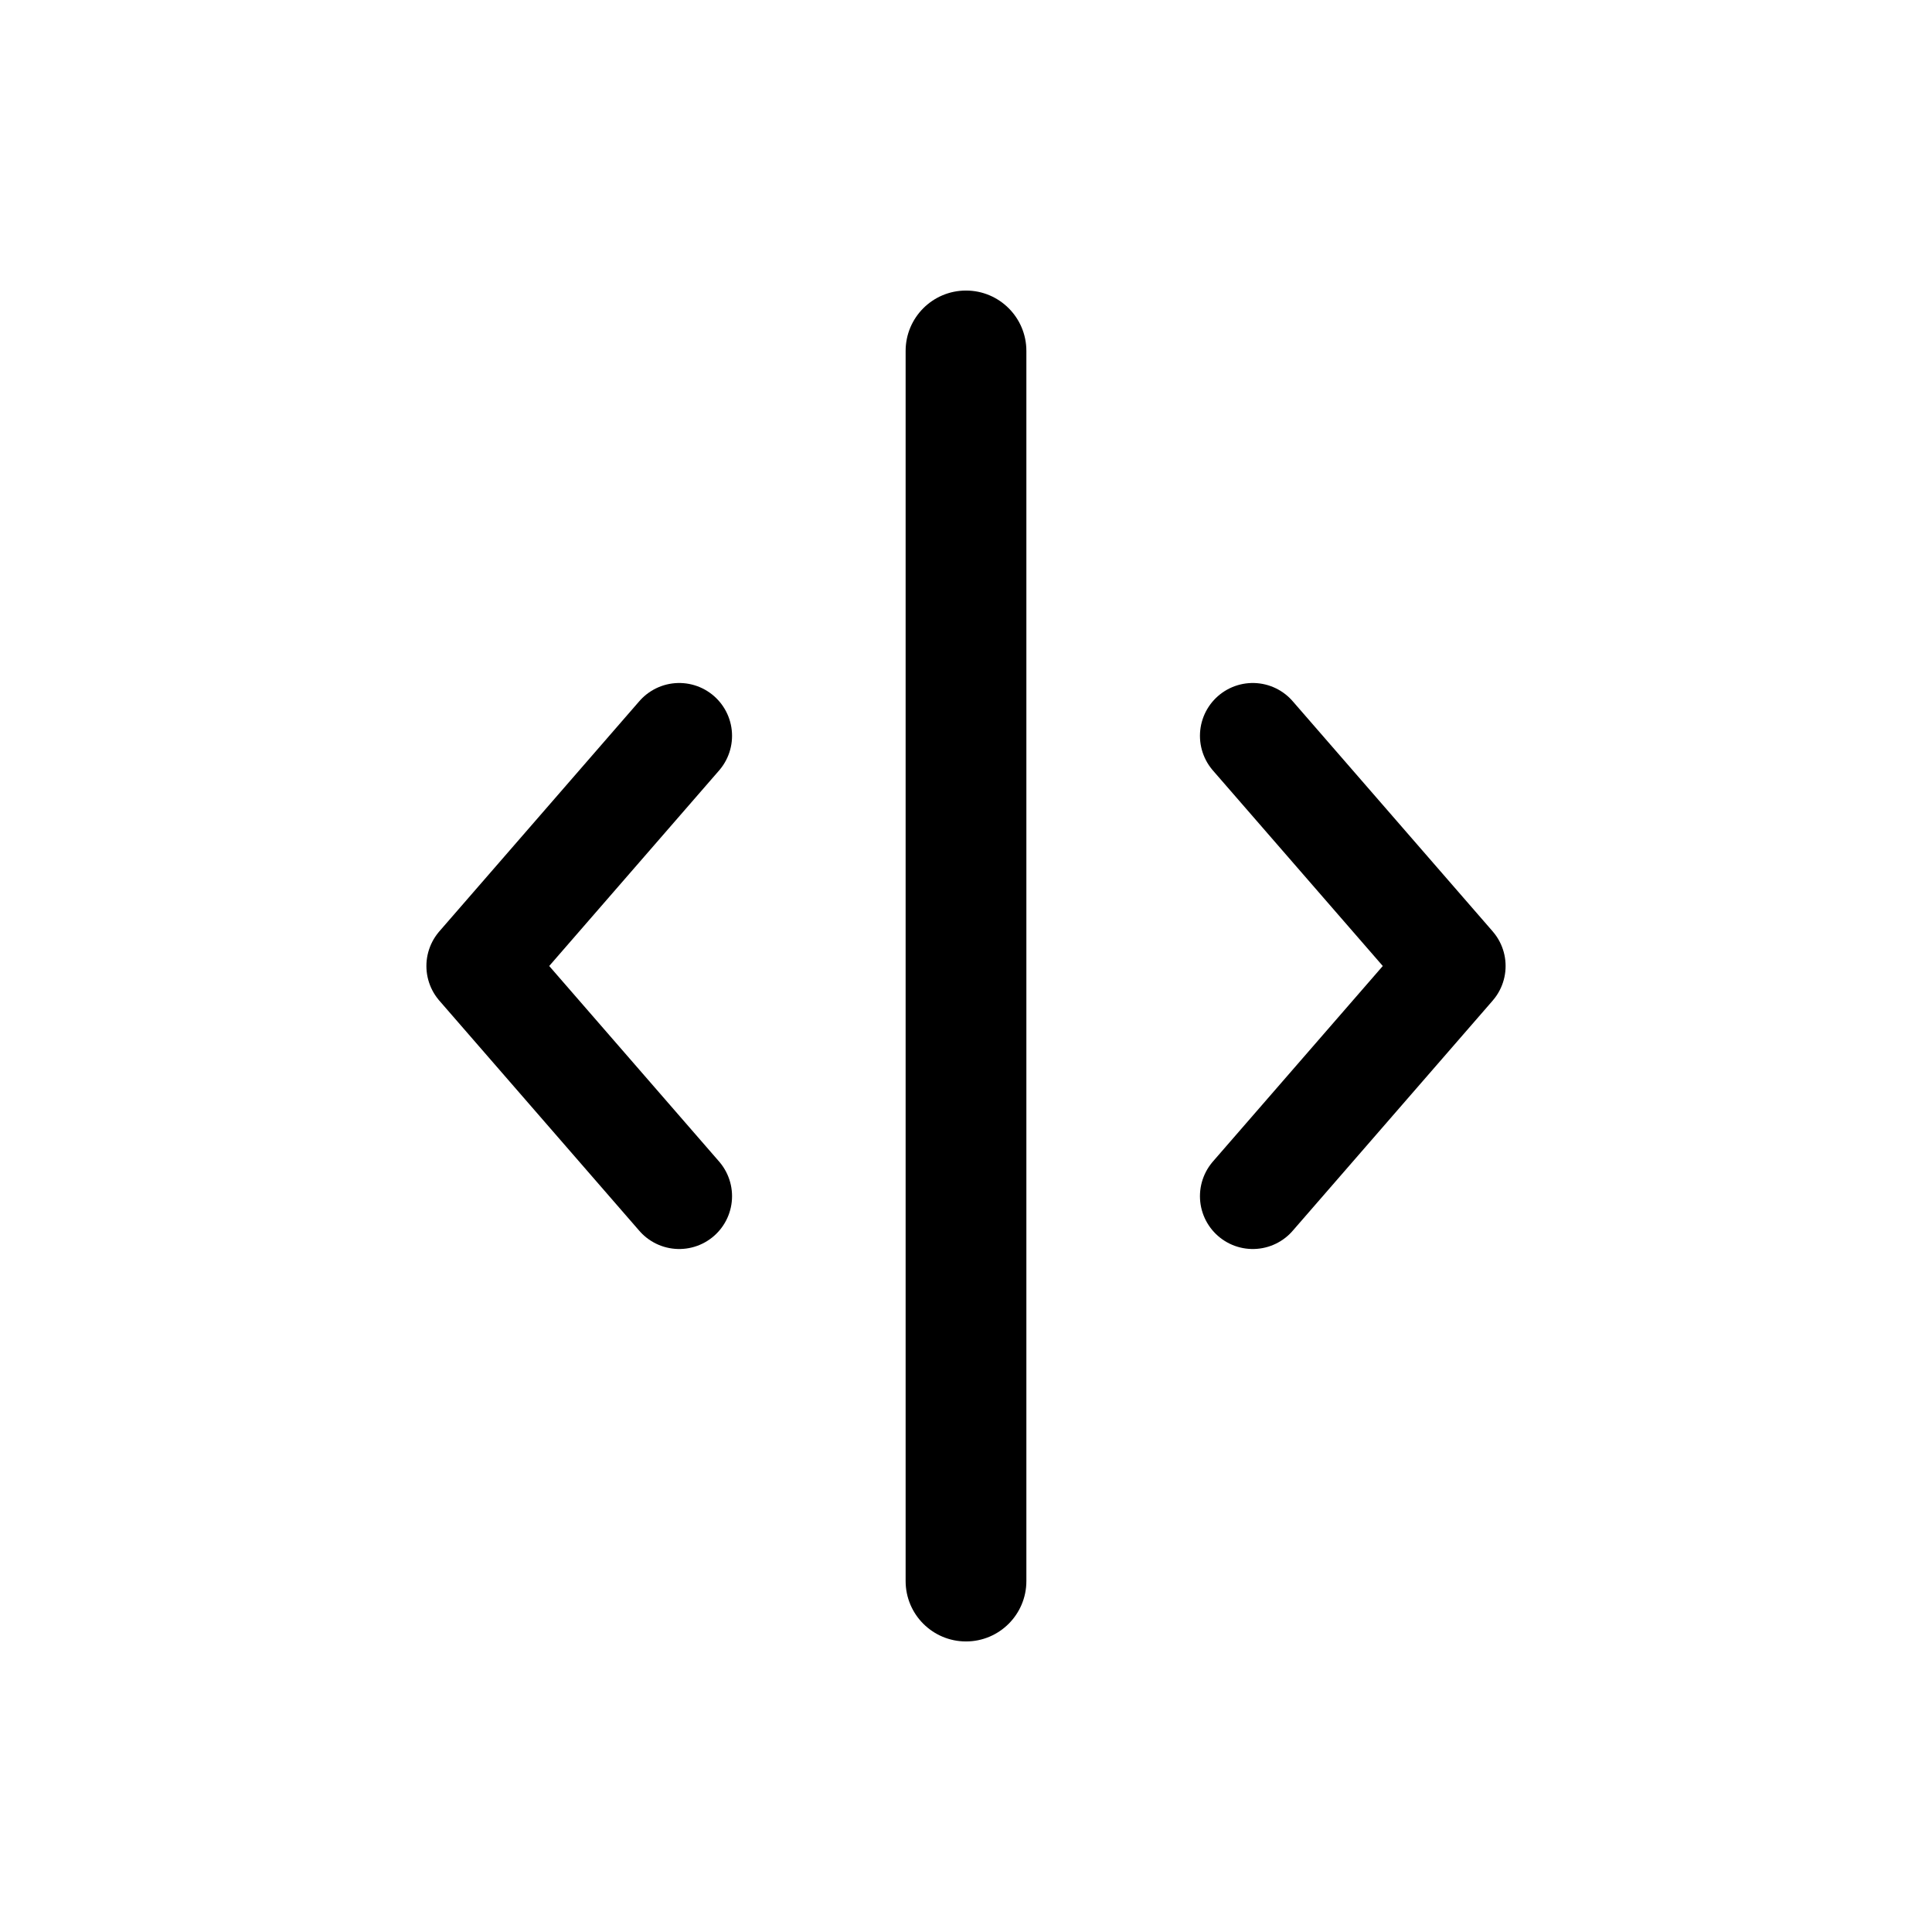
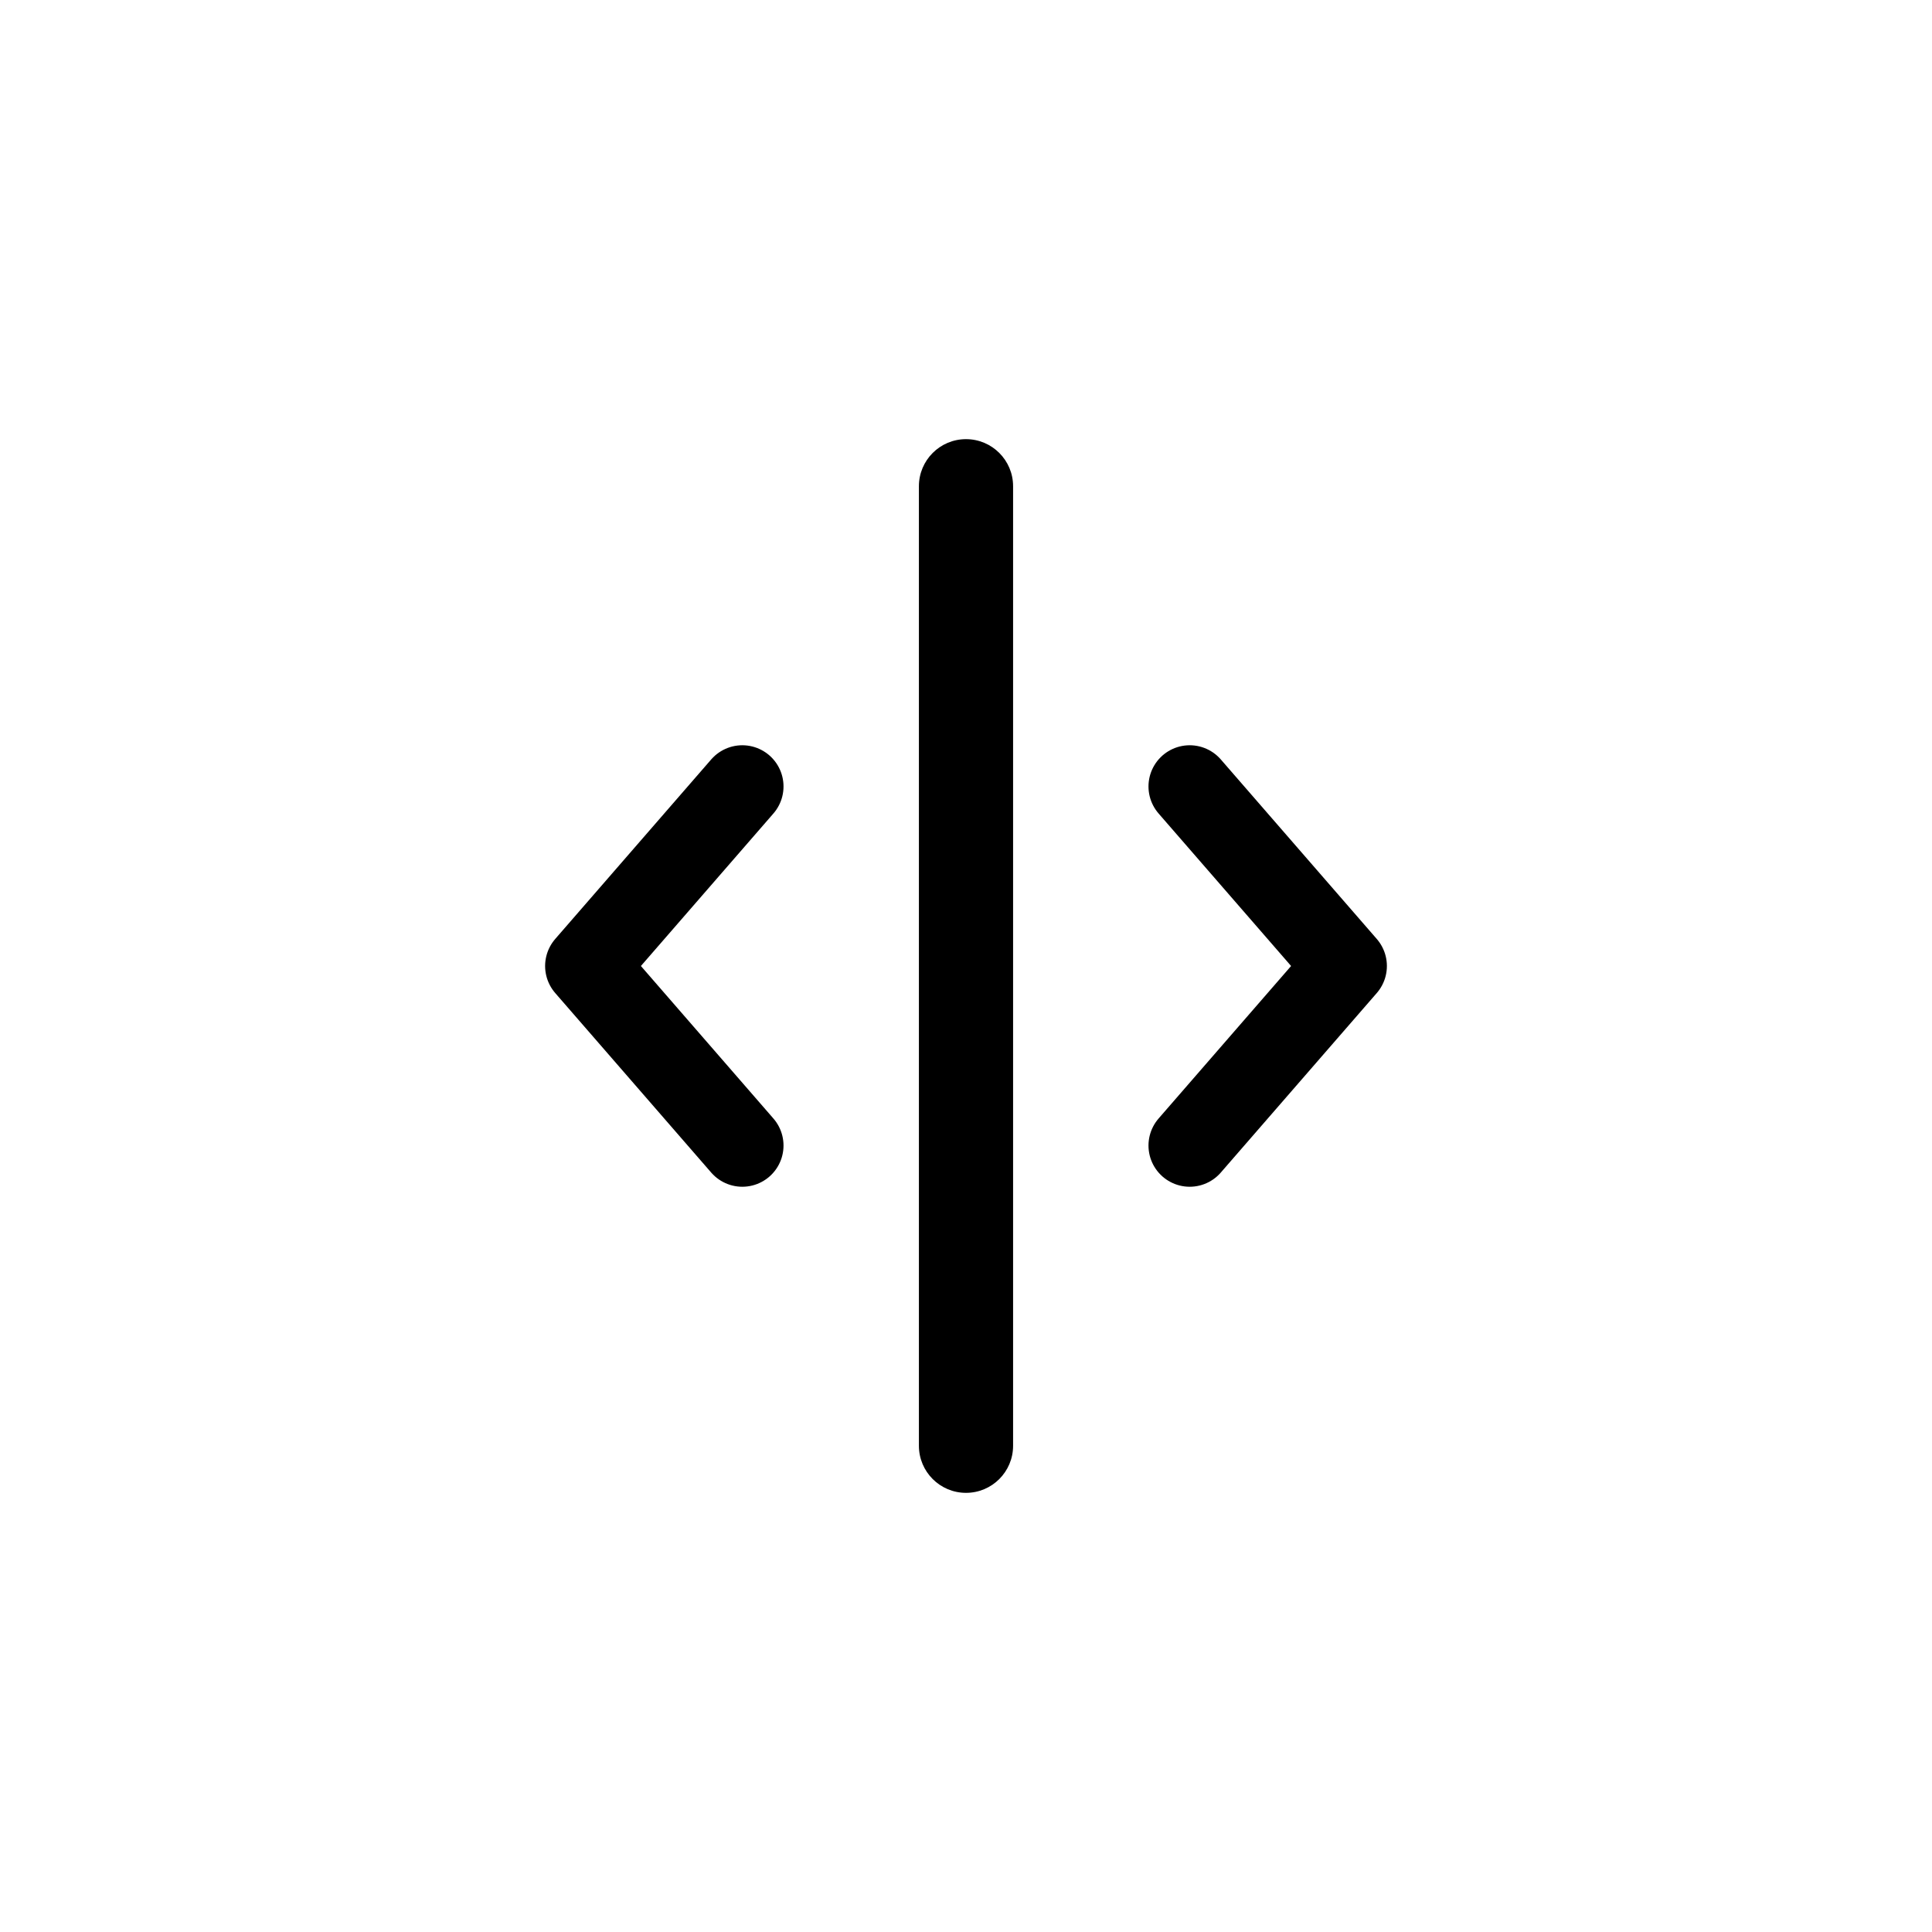
<svg xmlns="http://www.w3.org/2000/svg" width="1024" height="1024" viewBox="0 0 1024 1024" fill="none">
-   <g stroke="black" stroke-width="56" stroke-linecap="round" stroke-linejoin="round">
-     <path d="M360 390L254 512L360 634" />
-     <path d="M664 390L770 512L664 634" />
+   <g transform="translate(112.64 112.64) scale(0.78)">
+     <g stroke="black" stroke-width="56" stroke-linecap="round" stroke-linejoin="round">
+       <path d="M360 390L254 512L360 634" />
+       <path d="M664 390L770 512L664 634" />
+     </g>
+     <rect x="480" y="154" width="64" height="716" rx="32" fill="black" />
  </g>
-   <rect x="480" y="154" width="64" height="716" rx="32" fill="black" />
</svg>
